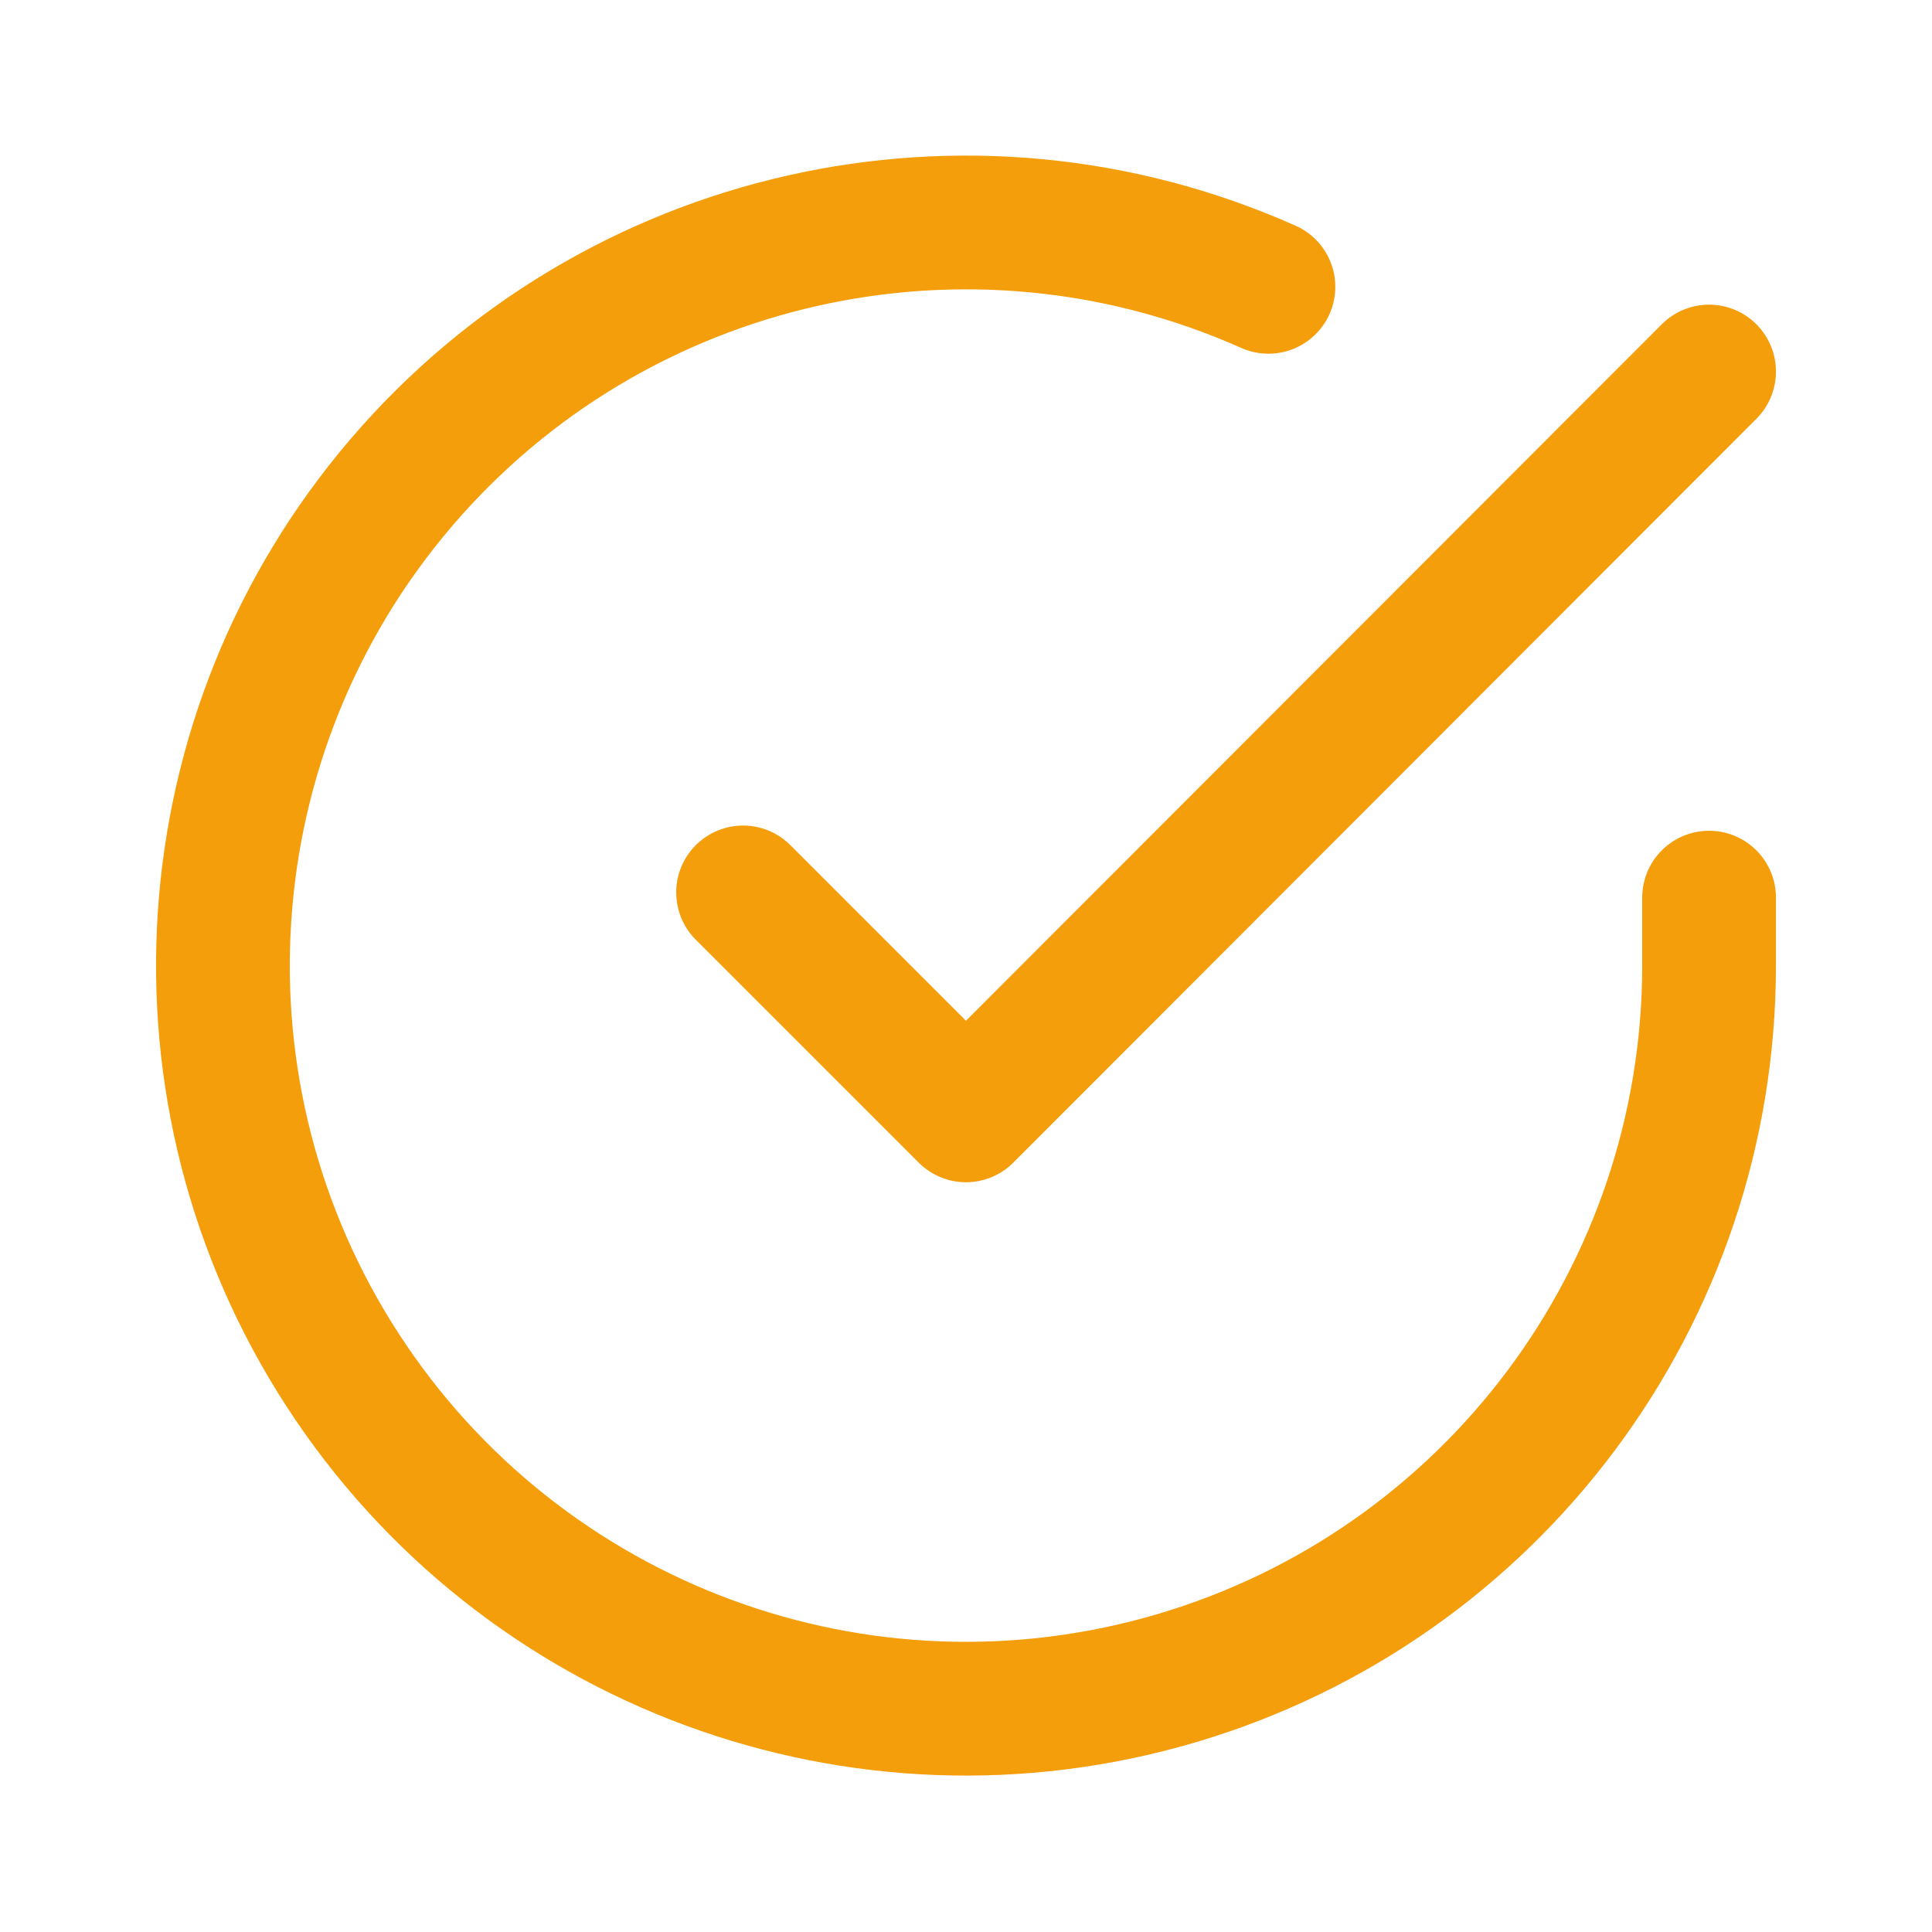
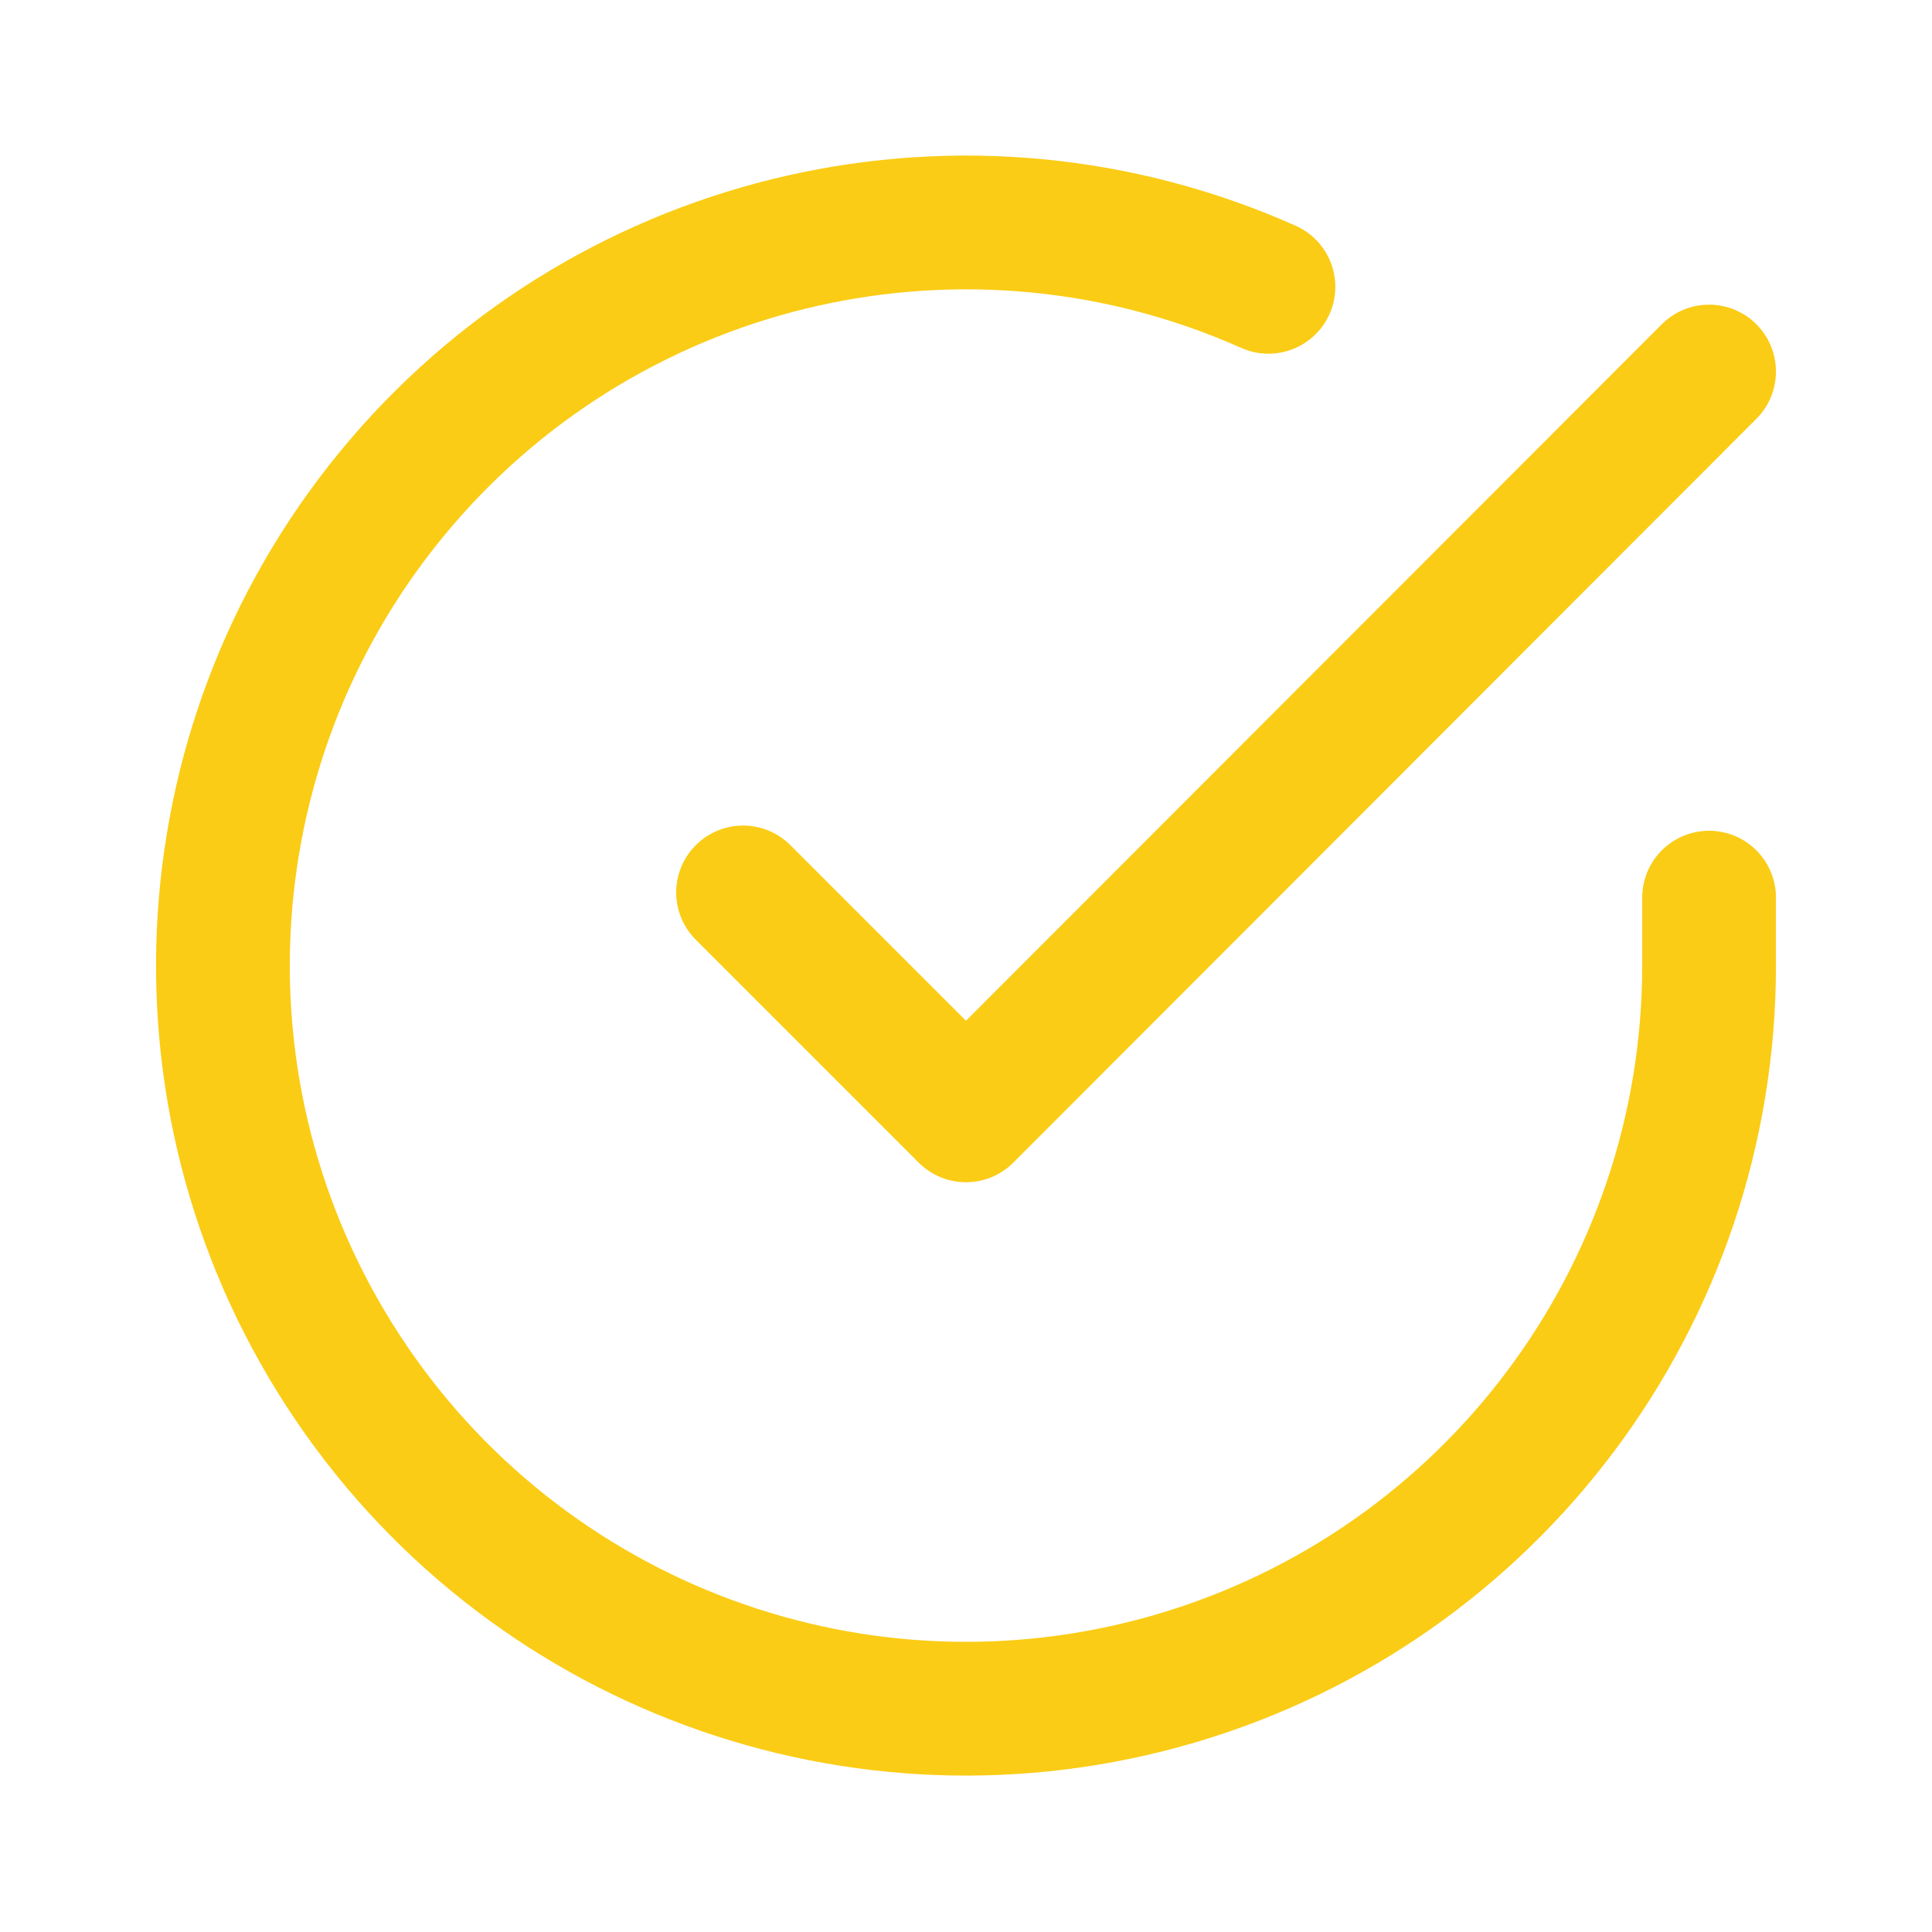
- <svg xmlns="http://www.w3.org/2000/svg" width="256" height="256" viewBox="-1 -1 26 26" fill="none" stroke="#F59E0B" stroke-width="1.8" stroke-linecap="round" stroke-linejoin="round">
+ <svg xmlns="http://www.w3.org/2000/svg" width="256" height="256" viewBox="-1 -1 26 26" fill="none" stroke="#FACC15" stroke-width="1.8" stroke-linecap="round" stroke-linejoin="round">
  <path d="M22 11.08V12a10 10 0 1 1-5.93-9.14" />
  <polyline points="22 4 12 14.01 9 11.01" />
</svg>
